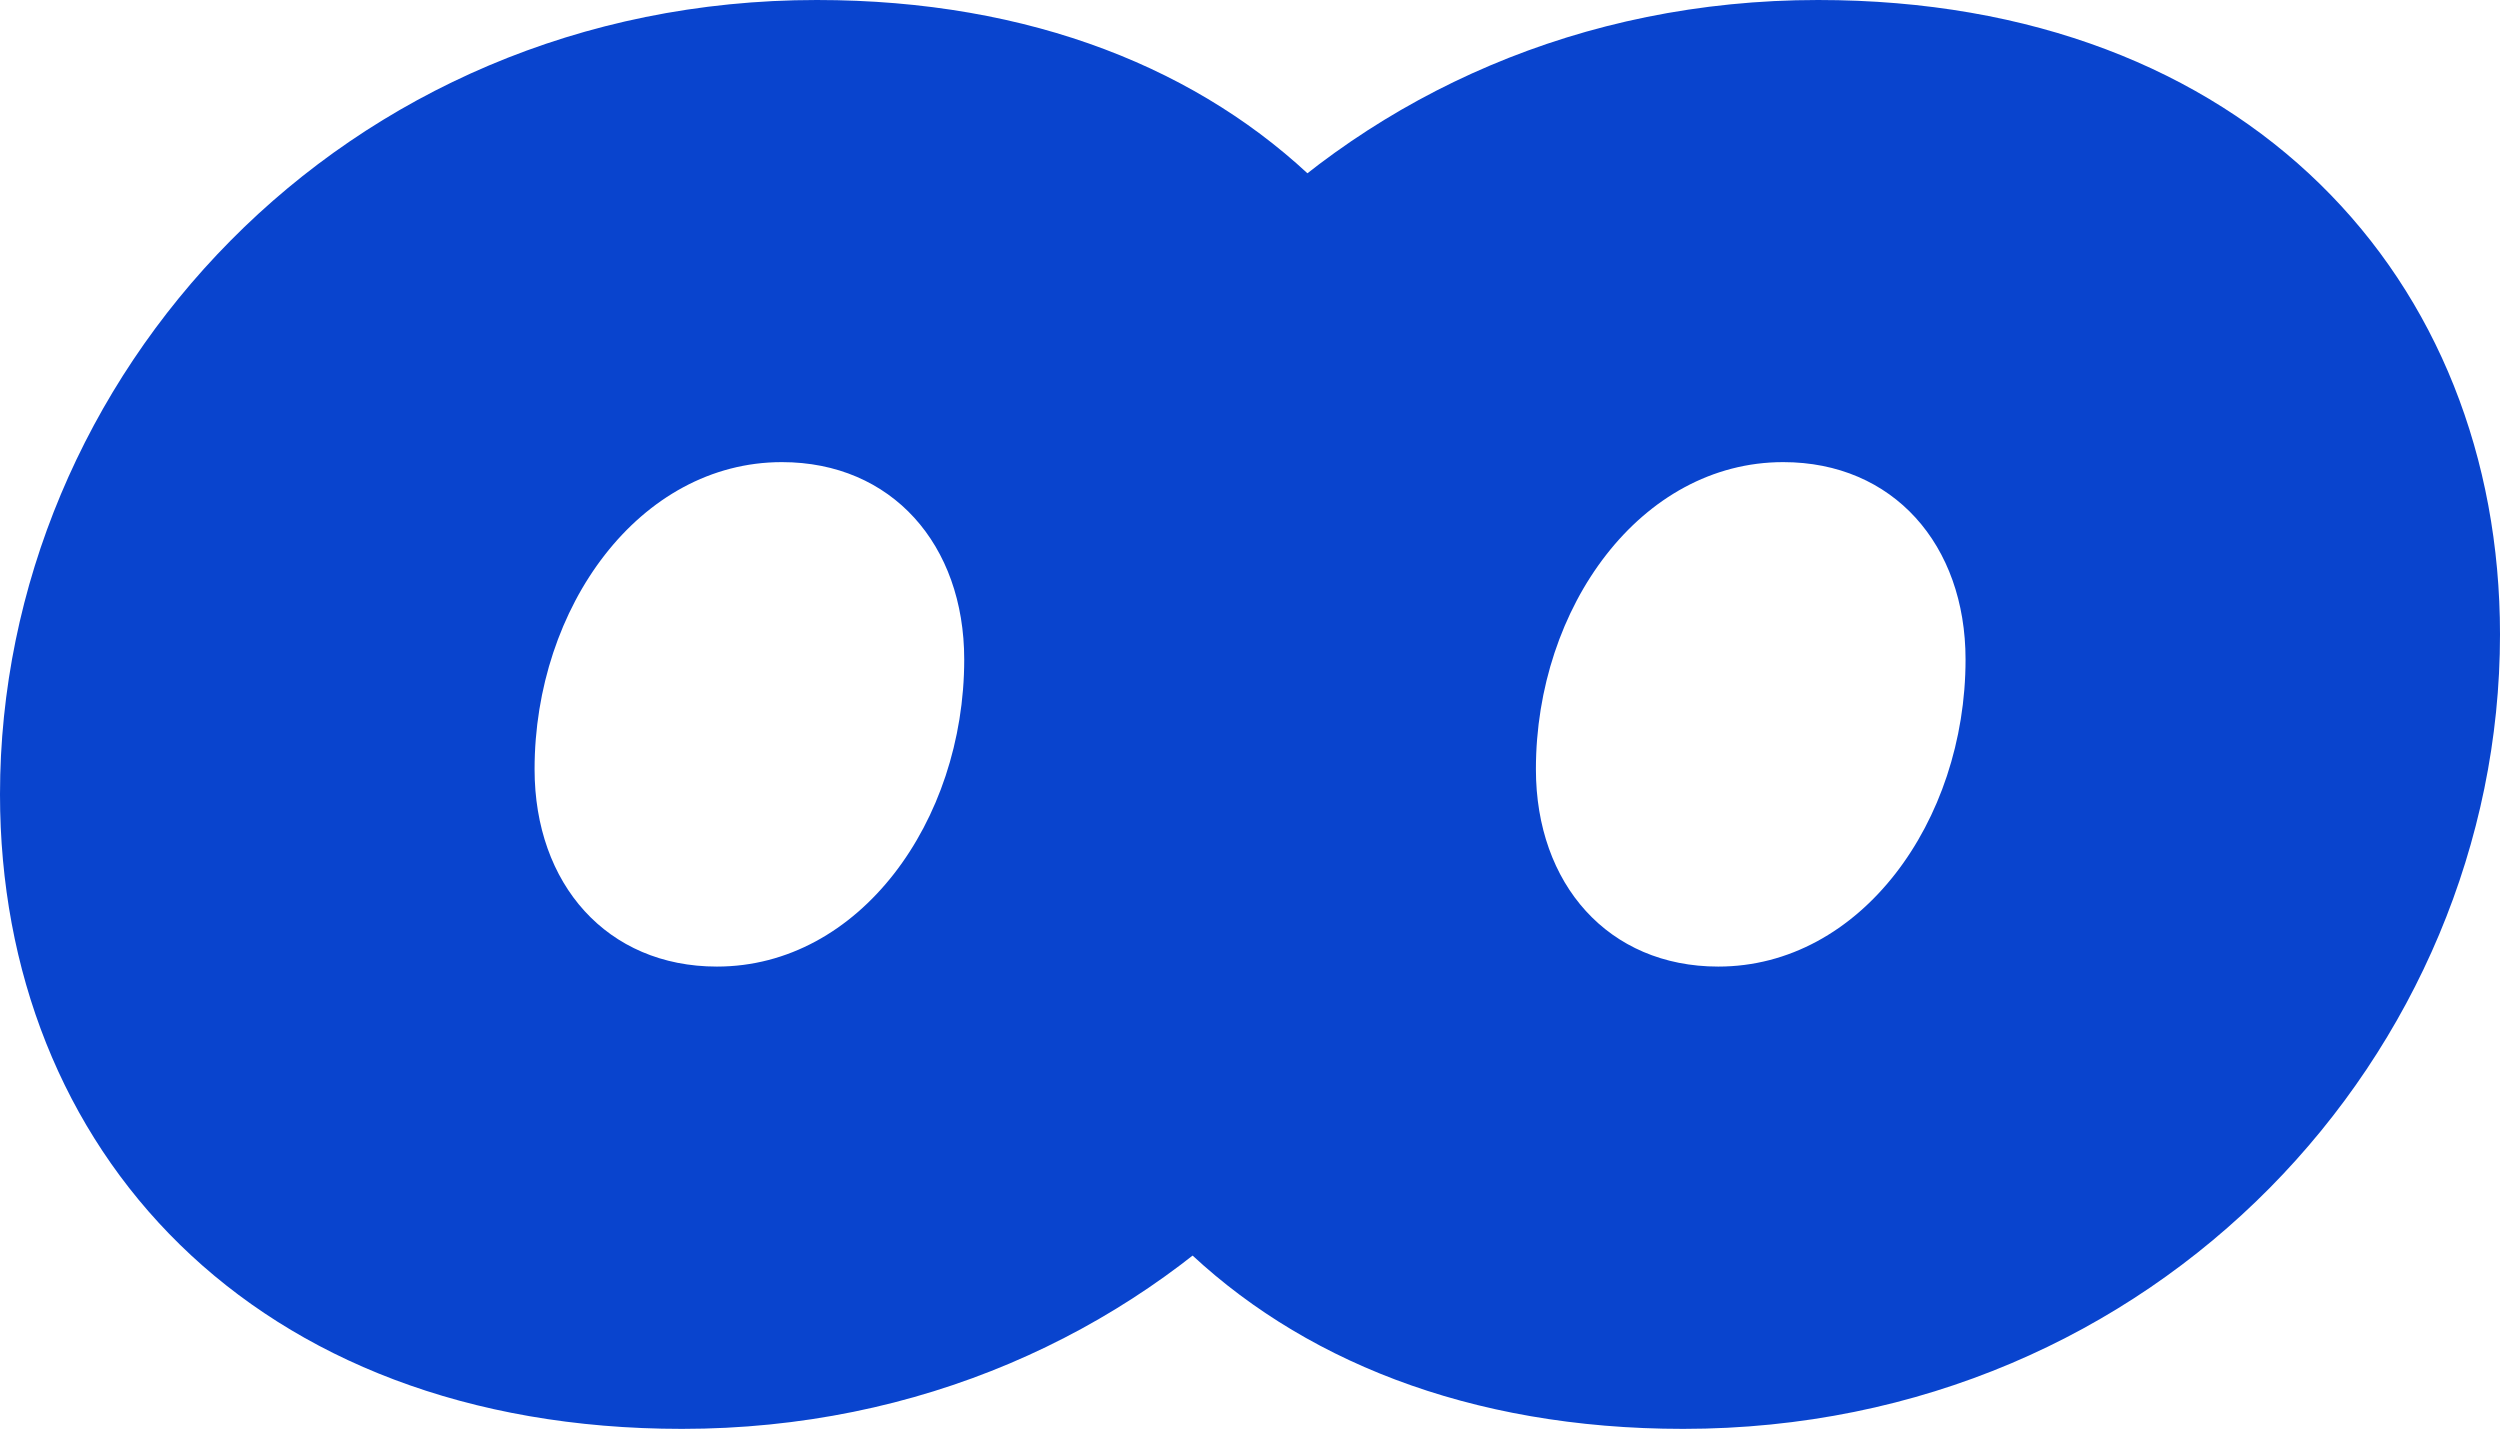
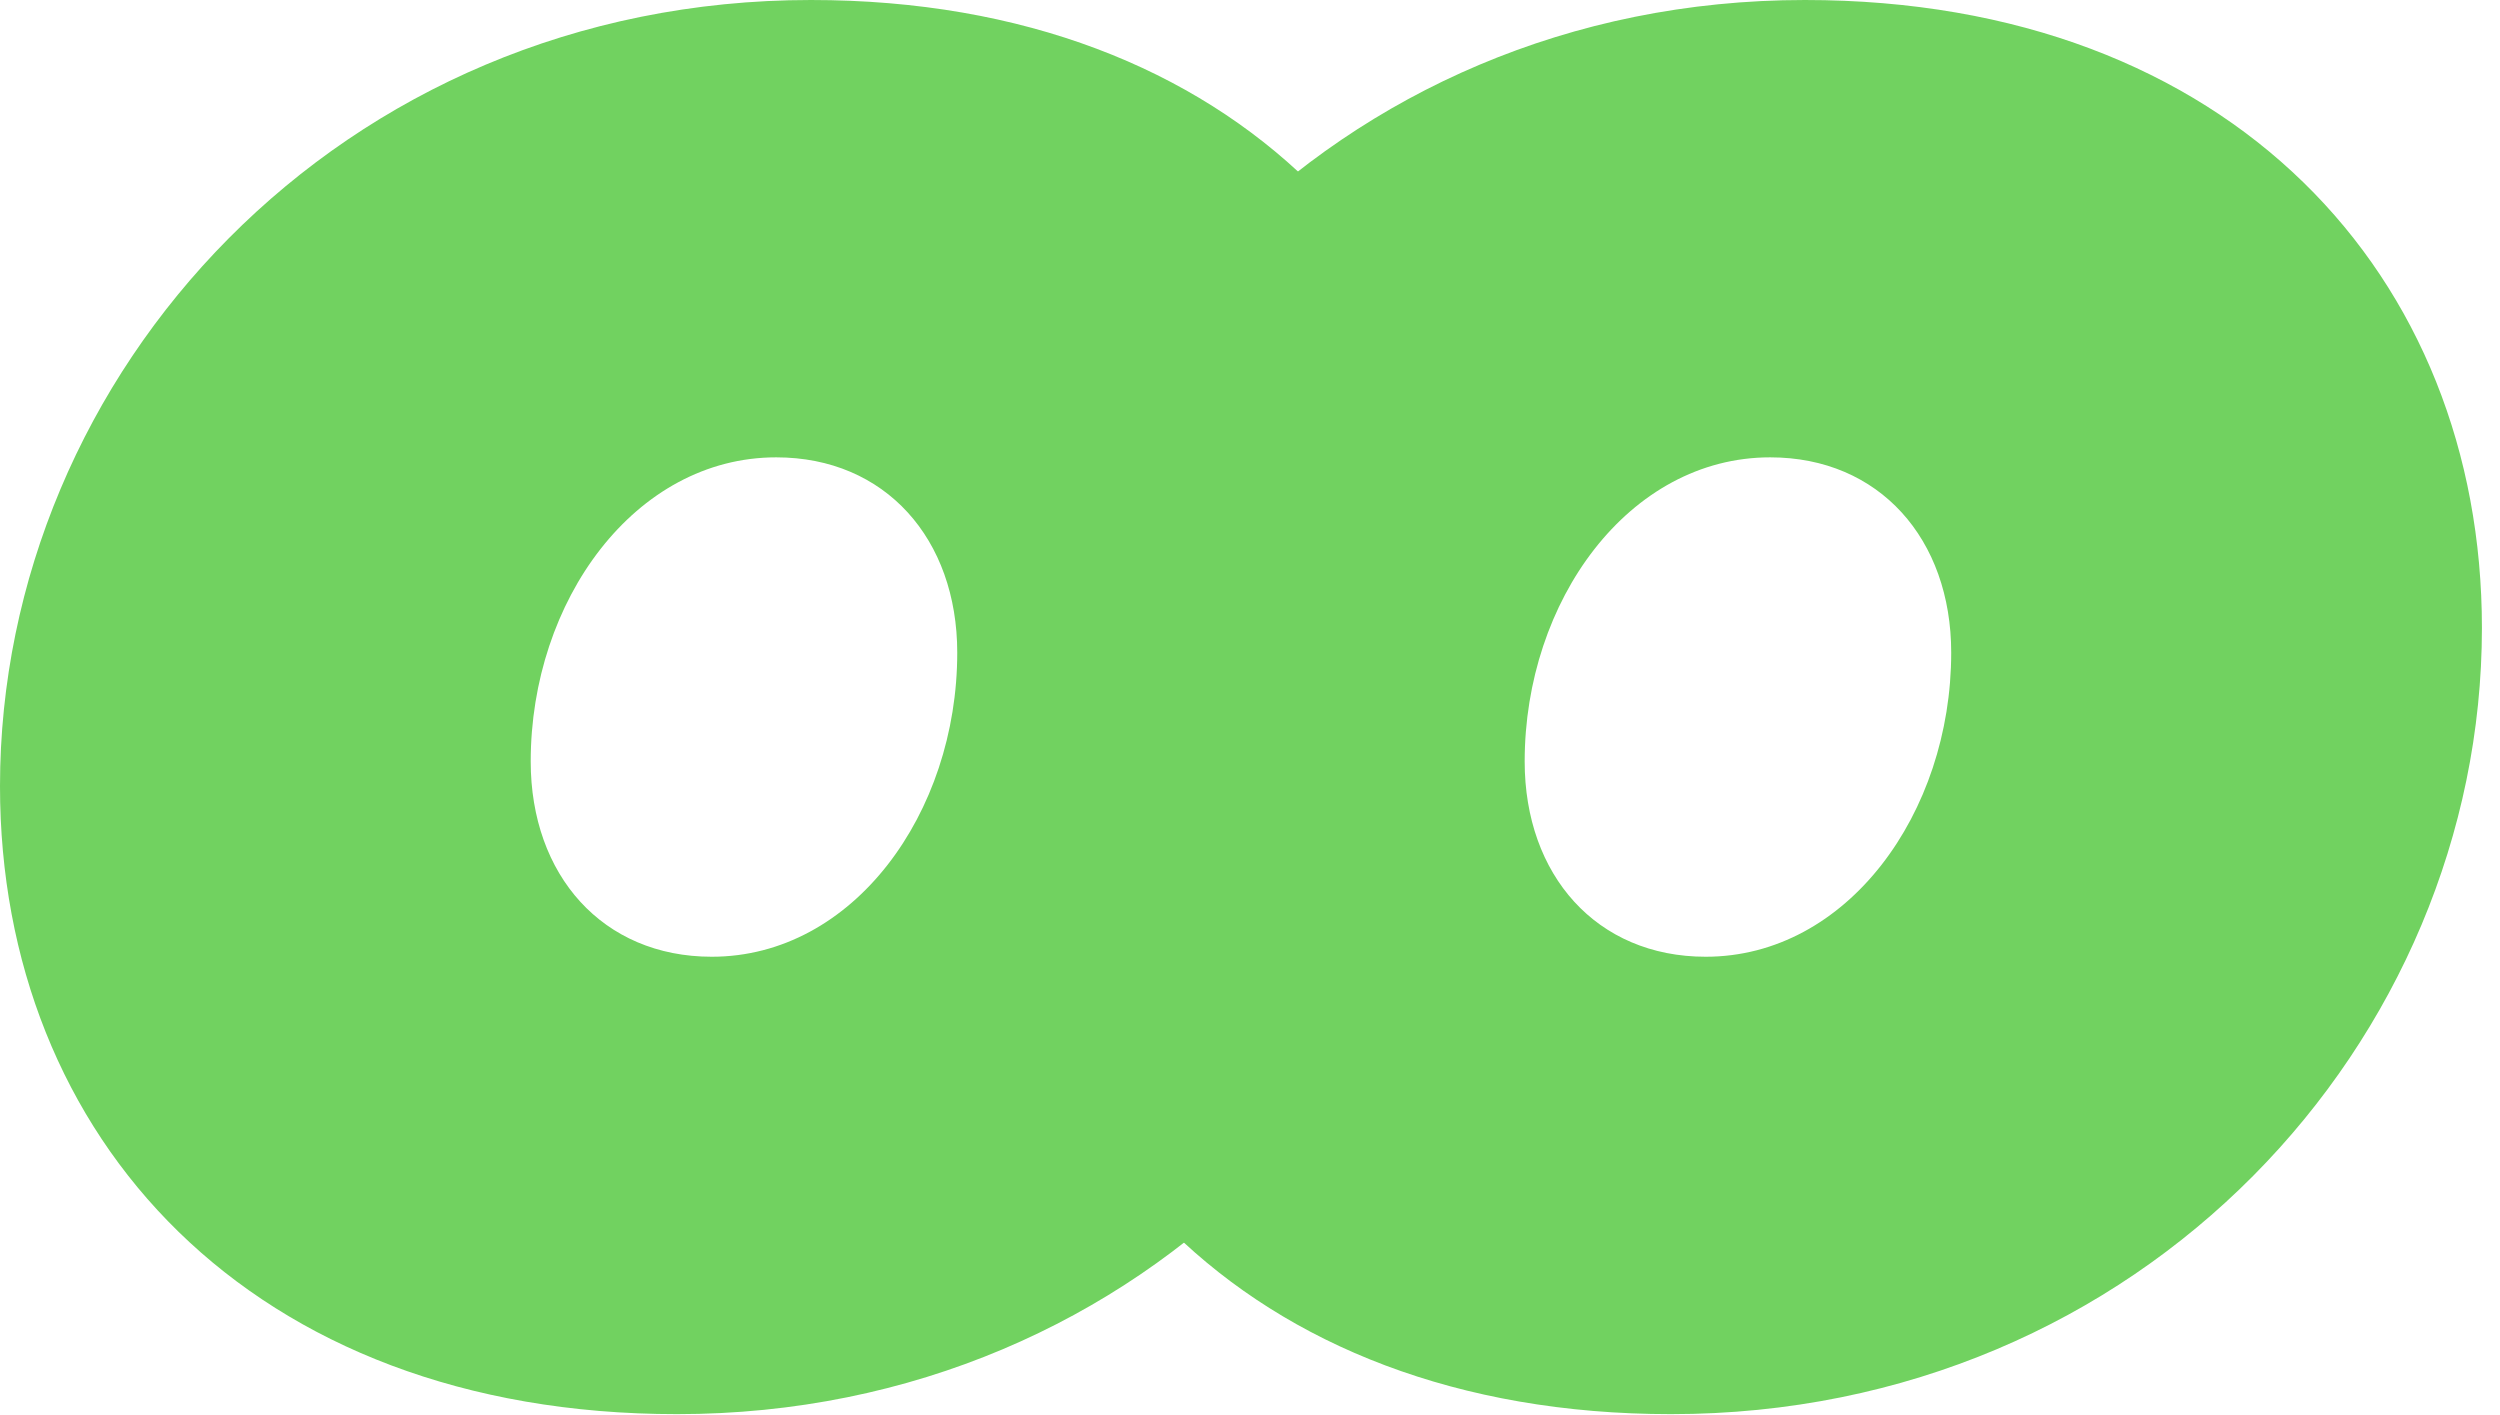
- <svg xmlns="http://www.w3.org/2000/svg" viewBox="0 0 594.21 339.62">
-   <defs>
-     <style>.cls-1{fill:#0944ce;}</style>
-   </defs>
-   <g id="Layer_2" data-name="Layer 2">
-     <g id="Layer_1-2" data-name="Layer 1">
-       <path class="cls-1" d="M0,188.81C0,89.66,81.34,0,194.15,0,296.27,0,356.24,66.5,356.24,150.81c0,99.15-81.34,188.81-194.15,188.81C60,339.62,0,273.12,0,188.81Zm229.18-32.06c0-27.31-17.22-46.91-43.34-46.91-33.84,0-58.78,34.44-58.78,73,0,27.31,17.22,46.9,43.34,46.9,33.84,0,58.78-34.44,58.78-73Z" />
-       <path class="cls-1" d="M238,188.81C238,89.66,319.31,0,432.12,0,534.24,0,594.21,66.5,594.21,150.81c0,99.15-81.34,188.81-194.15,188.81C297.94,339.62,238,273.12,238,188.81Zm229.18-32.06c0-27.31-17.22-46.91-43.34-46.91-33.84,0-58.78,34.44-58.78,73,0,27.31,17.22,46.9,43.34,46.9,33.84,0,58.78-34.44,58.78-73Z" />
-     </g>
-   </g>
+ <svg xmlns="http://www.w3.org/2000/svg" width="99" height="56" viewBox="0 0 99 56" fill="none">
+   <path d="M0 31.133C0 14.784 13.454 0 32.113 0C49.004 0 58.923 10.965 58.923 24.867C58.923 41.216 45.469 56 26.81 56C9.919 56 0 45.035 0 31.133ZM37.907 25.846C37.907 21.343 35.059 18.111 30.738 18.111C25.141 18.111 21.016 23.79 21.016 30.154C21.016 34.657 23.864 37.887 28.185 37.887C33.782 37.887 37.907 32.208 37.907 25.845V25.846Z" fill="#71D260" />
+   <path d="M39.361 31.133C39.361 14.784 52.815 0 71.474 0C88.365 0 98.284 10.965 98.284 24.867C98.284 41.216 84.83 56 66.171 56C49.28 56 39.361 45.035 39.361 31.133ZM77.268 25.846C77.268 21.343 74.419 18.111 70.099 18.111C64.502 18.111 60.377 23.79 60.377 30.154C60.377 34.657 63.225 37.887 67.545 37.887C73.142 37.887 77.268 32.208 77.268 25.845V25.846Z" fill="#71D260" />
</svg>
